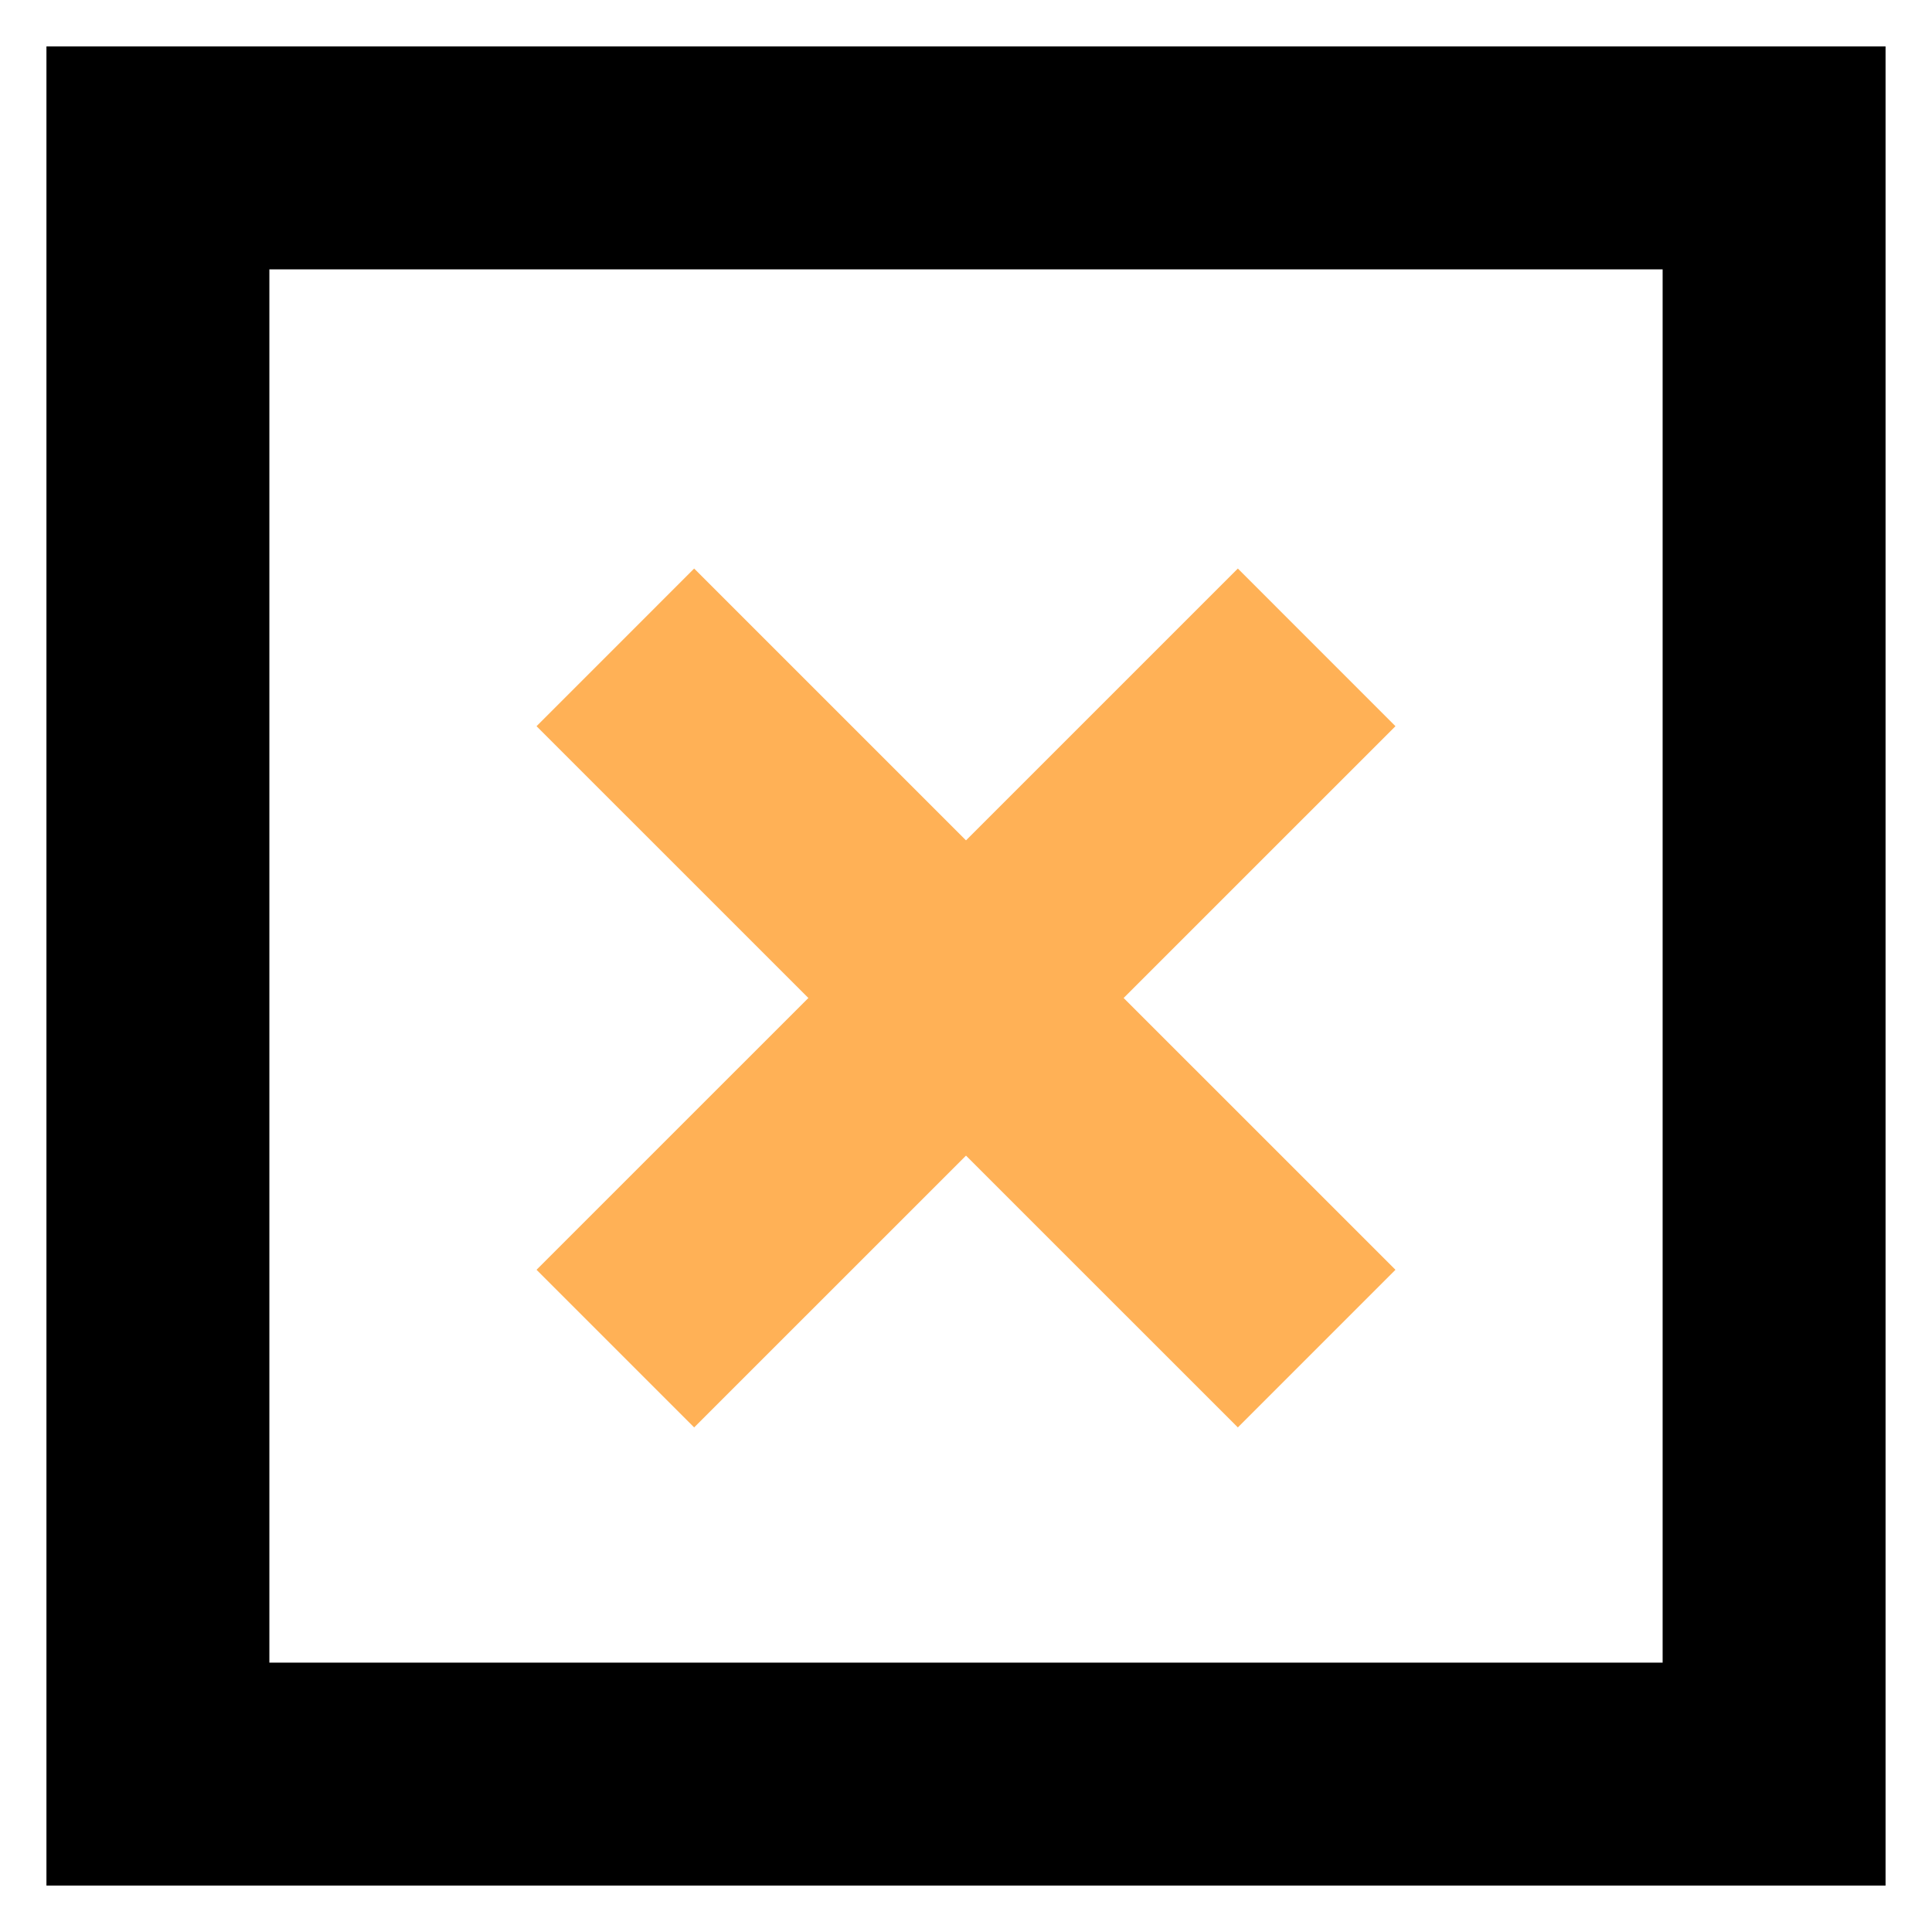
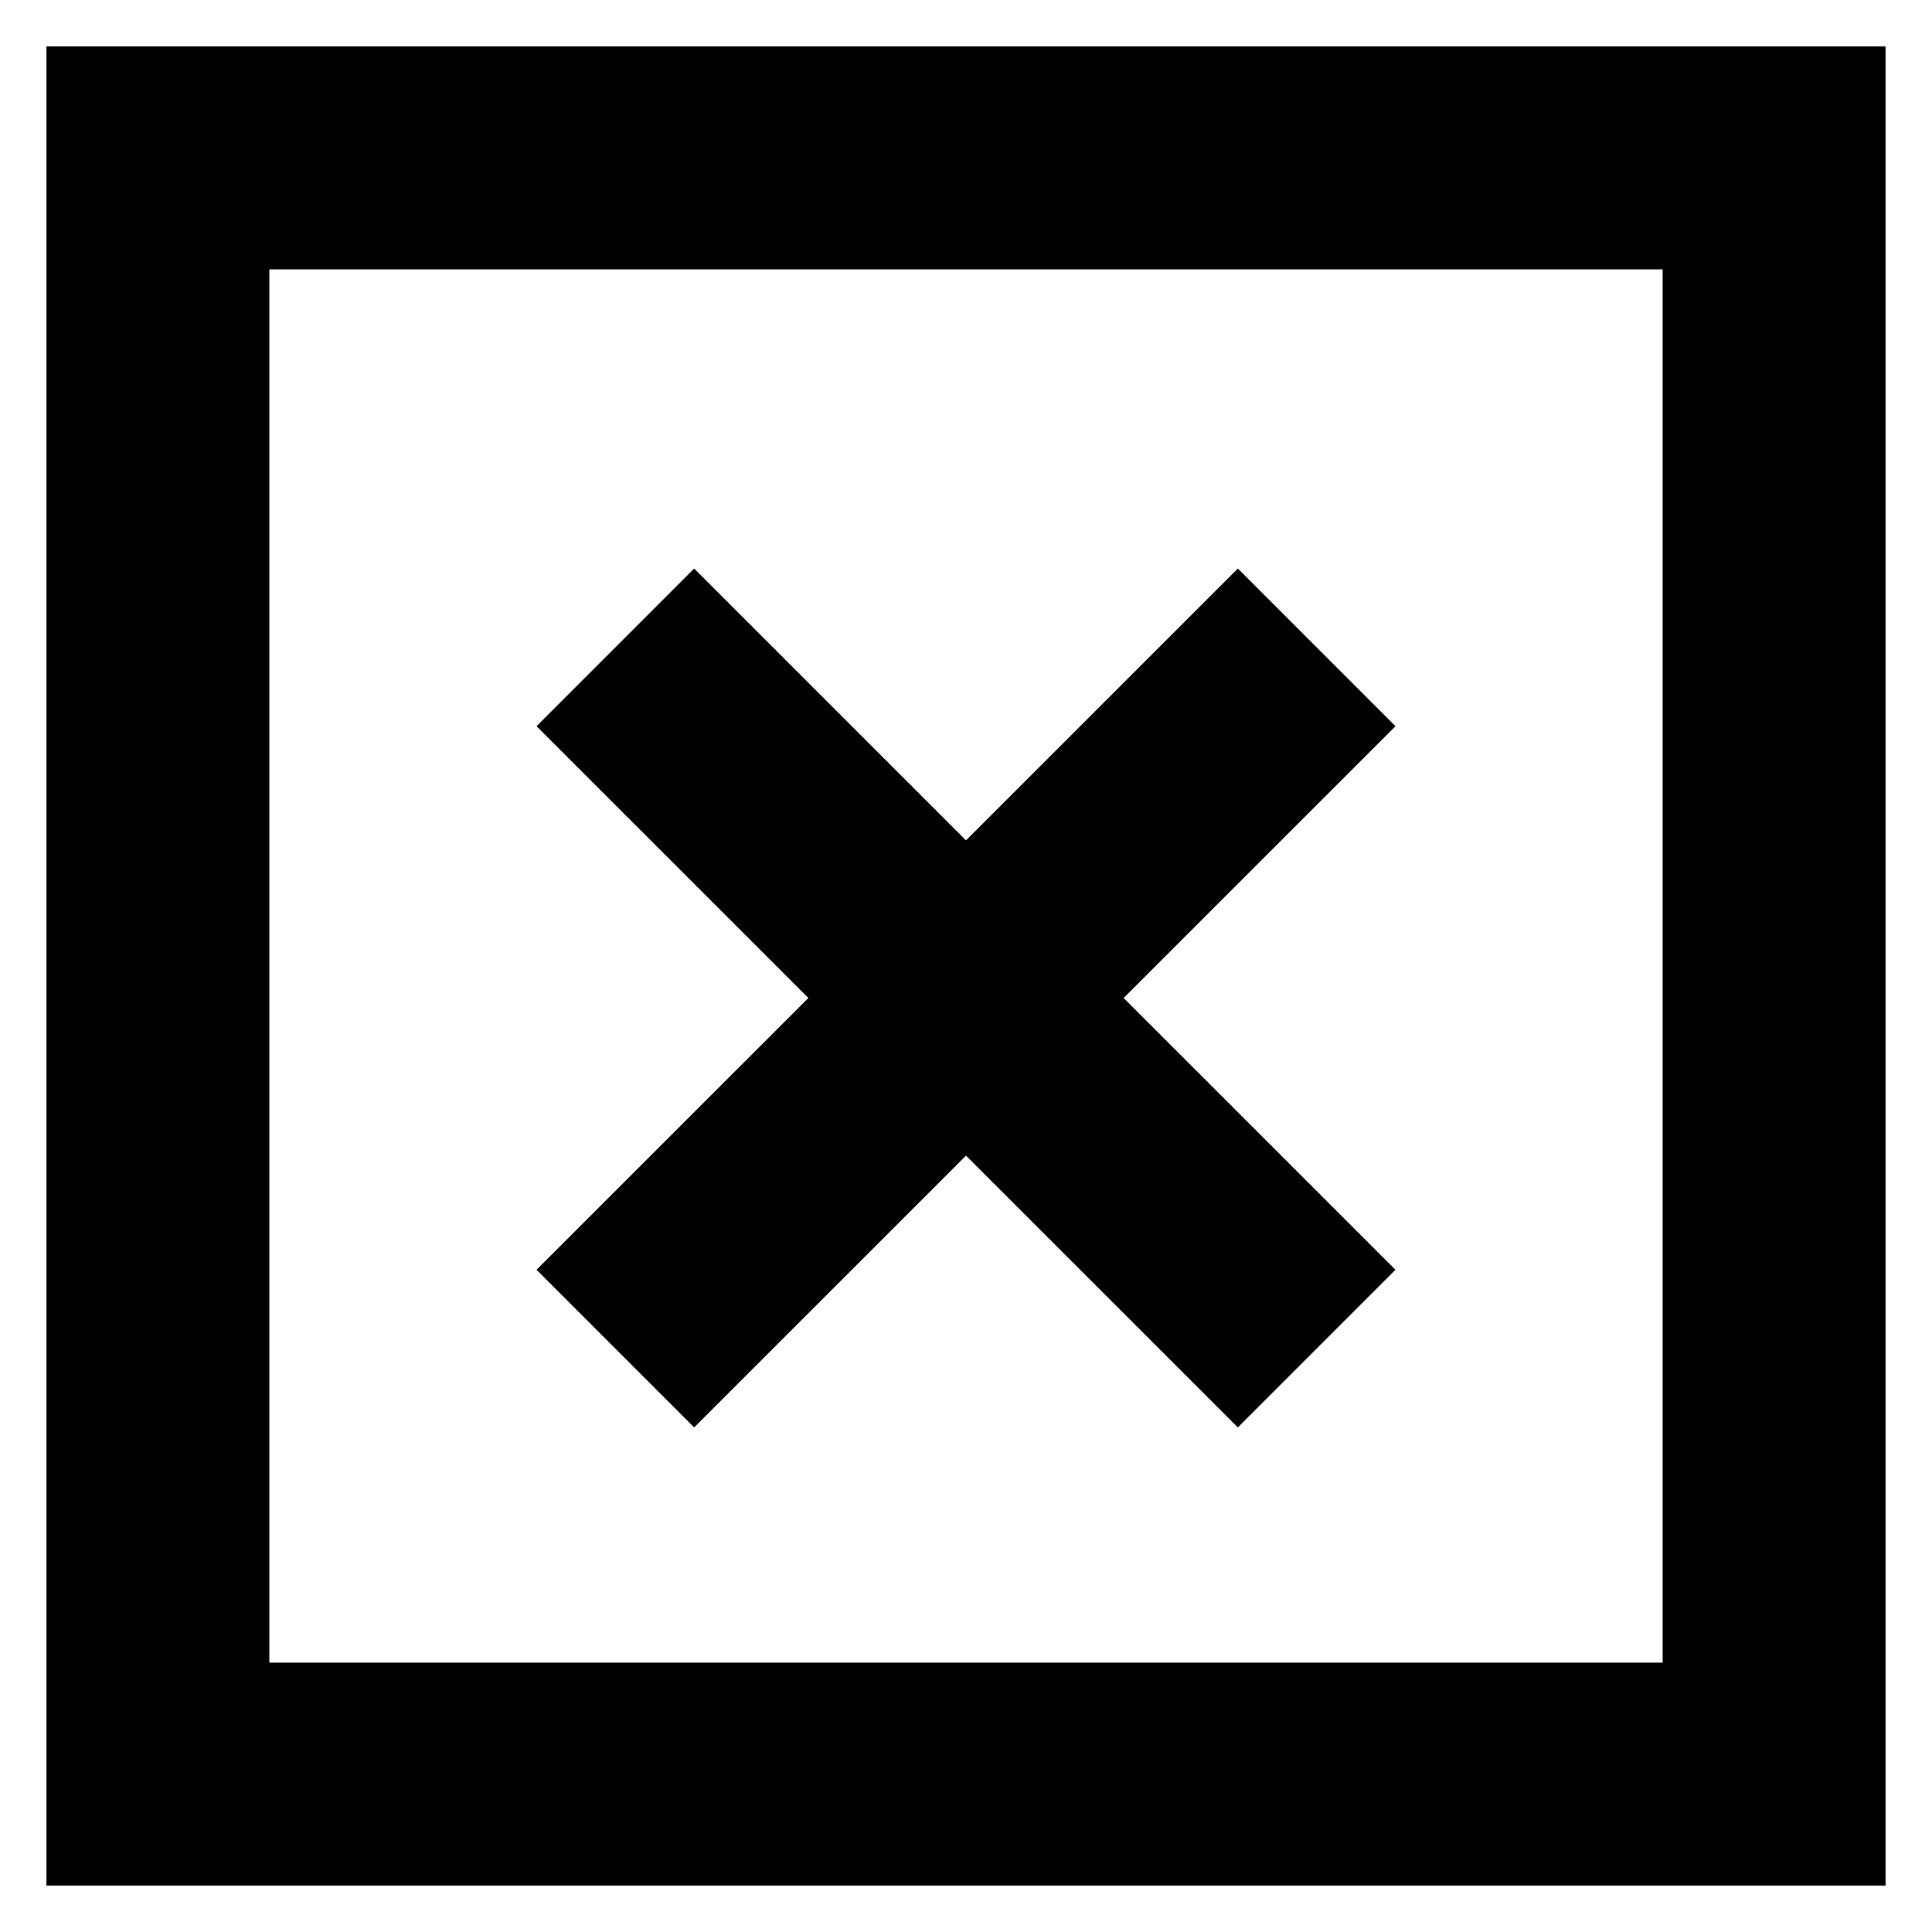
<svg xmlns="http://www.w3.org/2000/svg" width="26" height="26" viewBox="0 0 26 26" fill="none">
  <rect x="2.125" y="2.125" width="21.75" height="21.75" stroke="currentColor" stroke-width="3" />
-   <path d="M8.281 8.712L17.719 18.149" stroke="#FFB156" stroke-width="3" />
-   <path d="M17.719 8.712L8.281 18.149" stroke="#FFB156" stroke-width="3" />
+   <path d="M8.281 8.712L17.719 18.149" stroke="currentColor" stroke-width="3" />
+   <path d="M17.719 8.712L8.281 18.149" stroke="currentColor" stroke-width="3" />
</svg>
